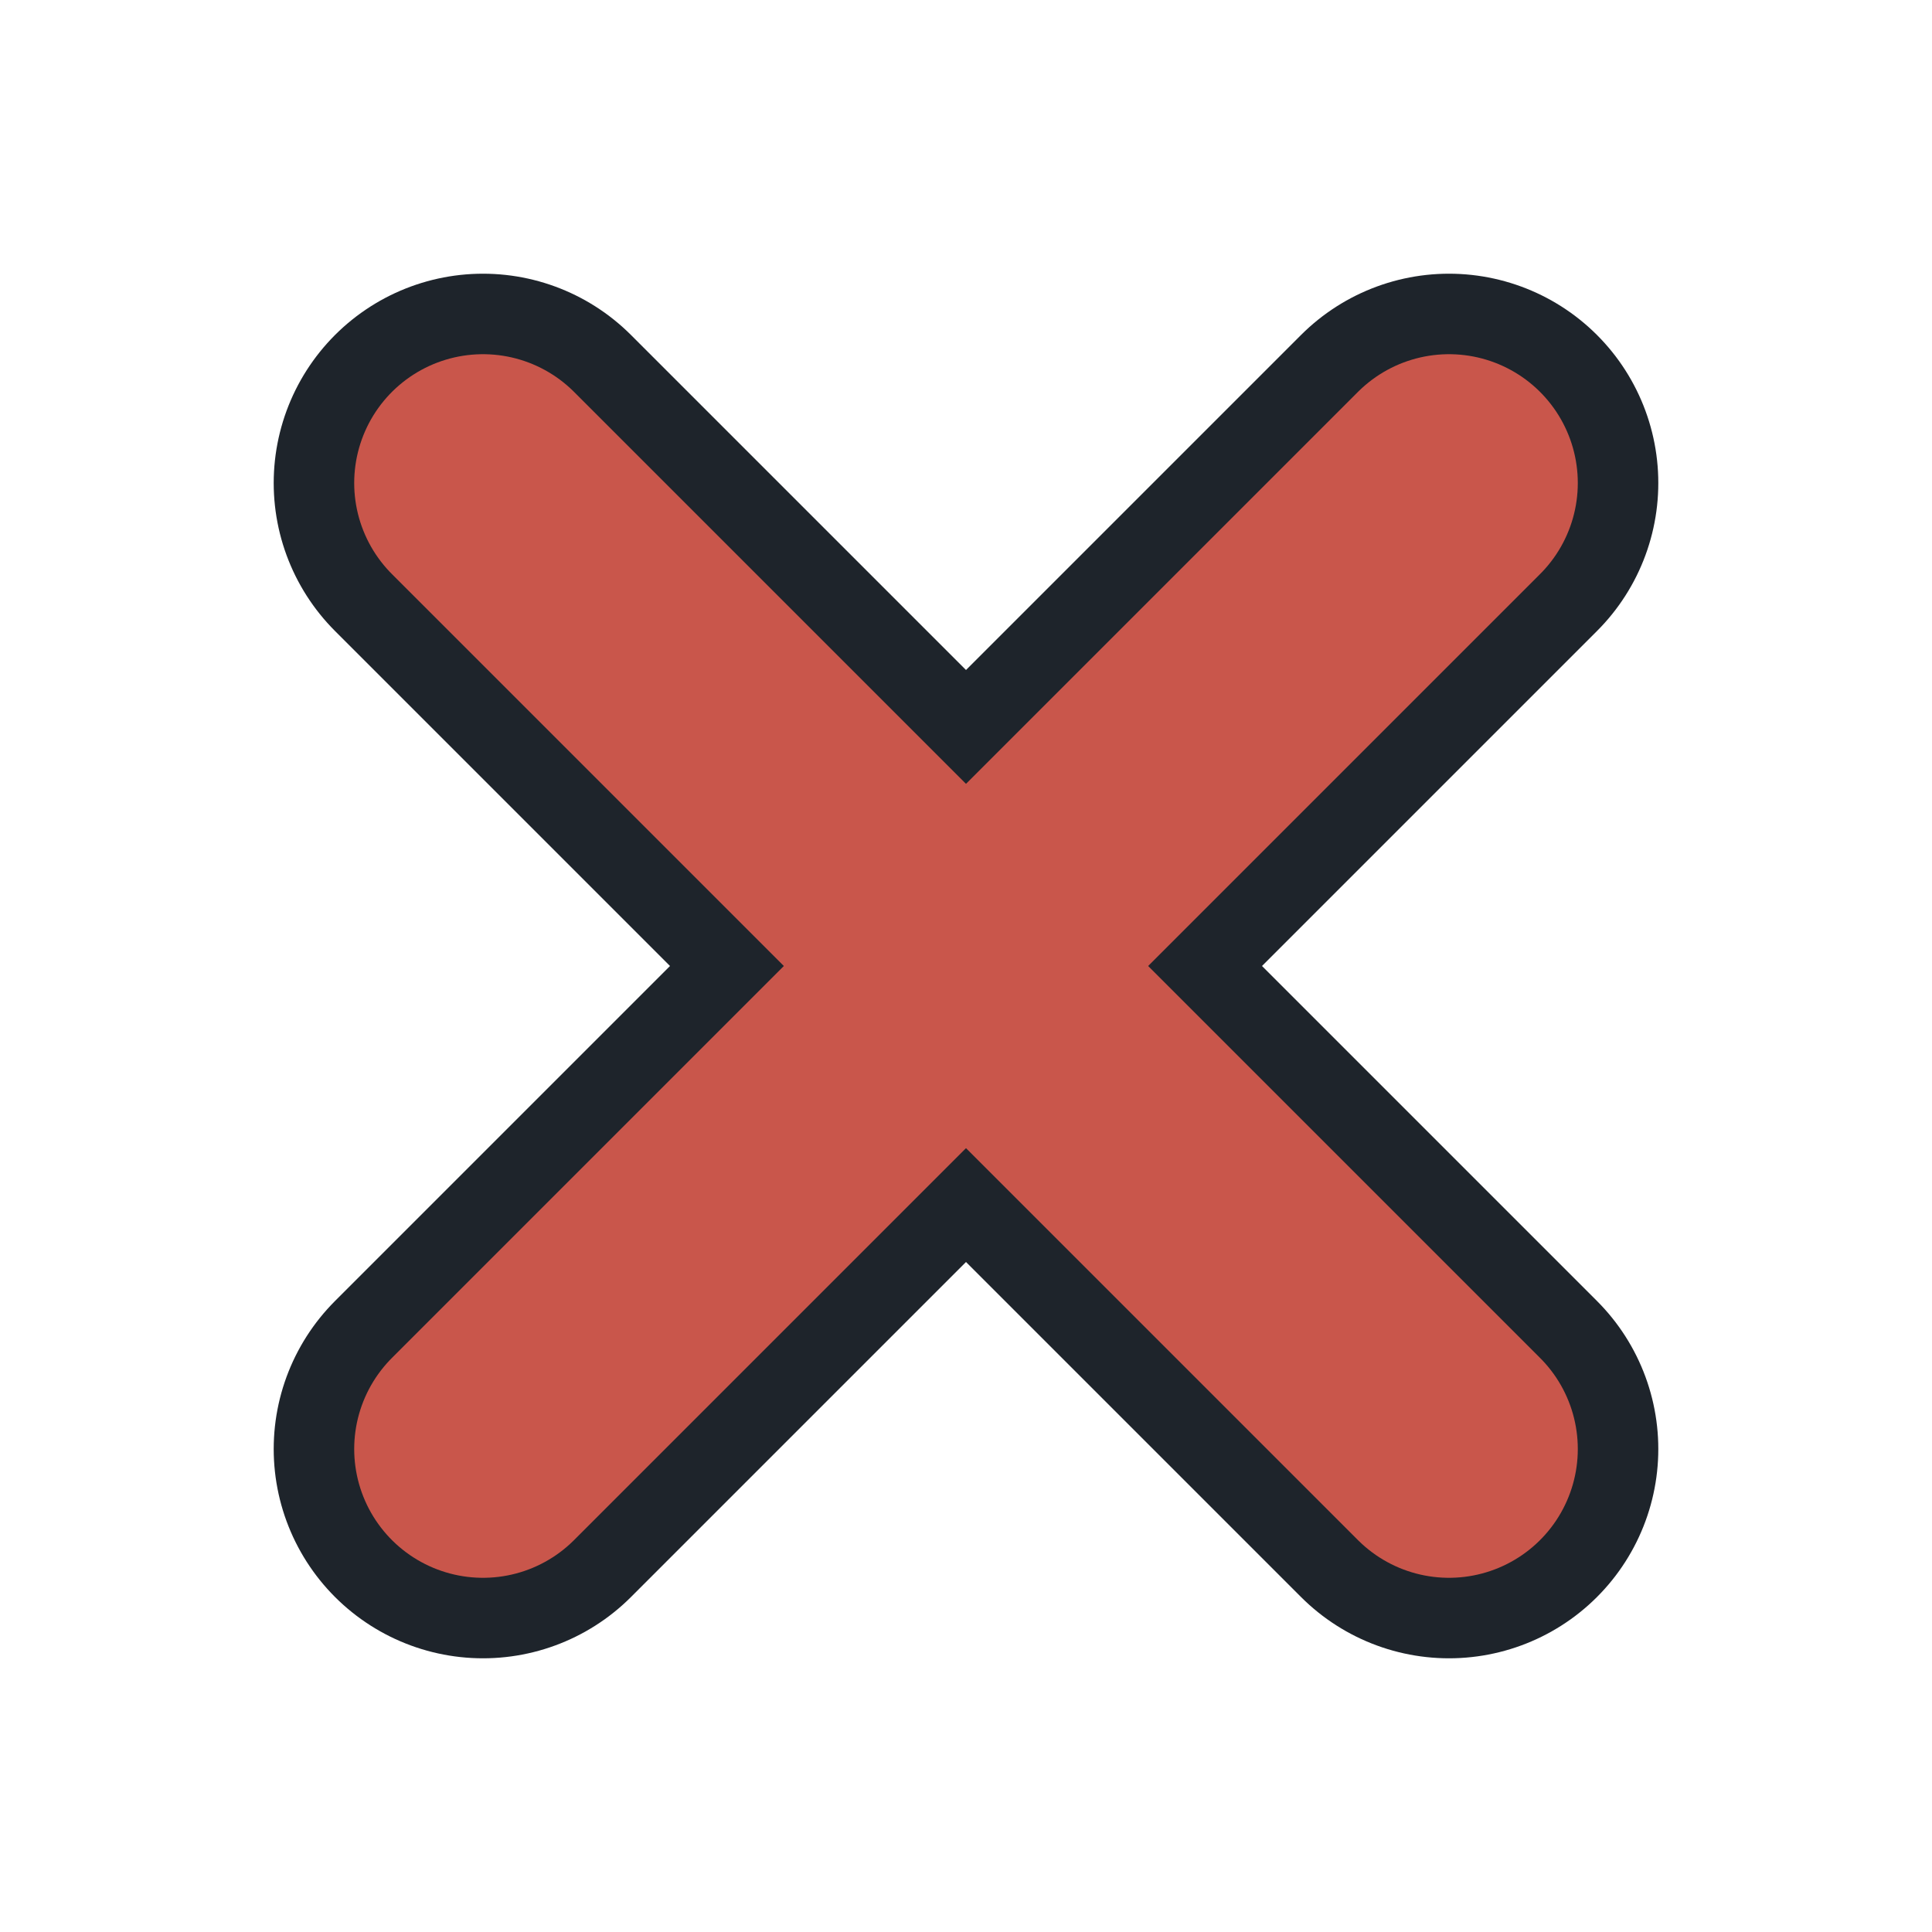
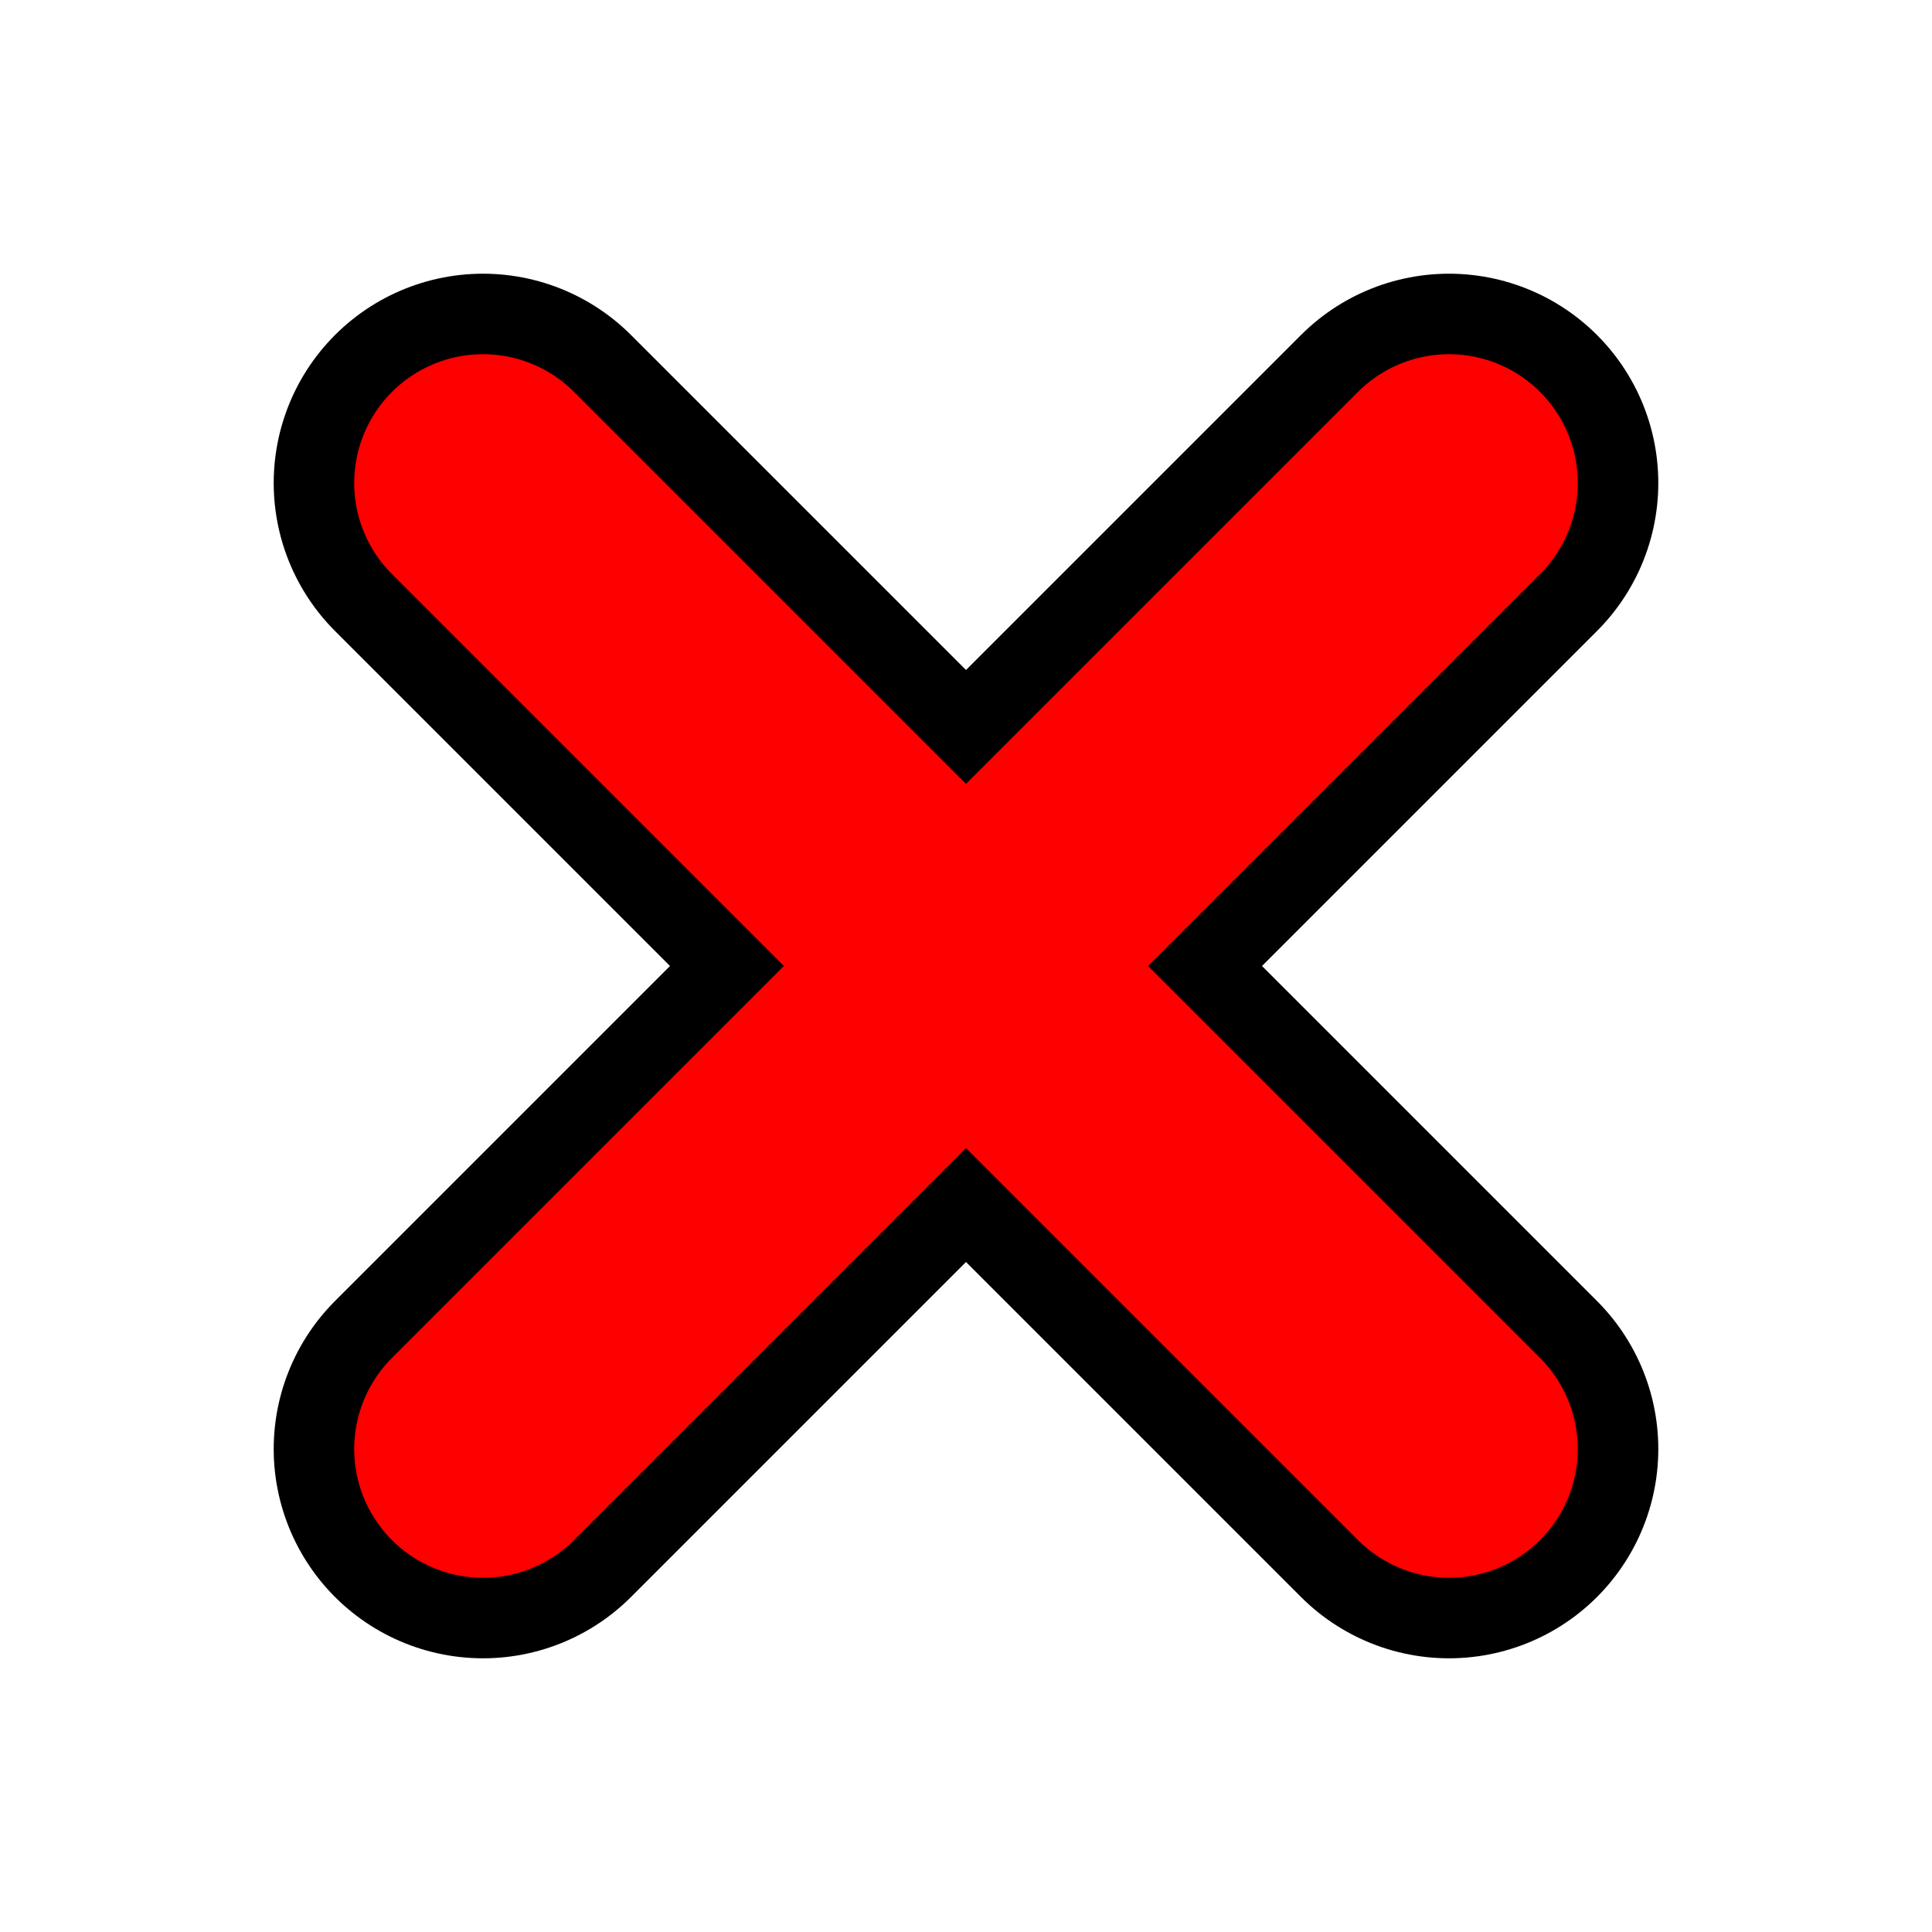
<svg xmlns="http://www.w3.org/2000/svg" width="24" height="24" viewBox="0 0 24 24">
-   <path d="M6 6 L18 18" fill="none" stroke="#1e242b" stroke-width="5.2" stroke-linecap="round" stroke-linejoin="round" />
-   <path d="M18 6 L6 18" fill="none" stroke="#1e242b" stroke-width="5.2" stroke-linecap="round" stroke-linejoin="round" />
-   <path d="M6 6 L18 18" fill="none" stroke="#c9564b" stroke-width="3.2" stroke-linecap="round" stroke-linejoin="round" />
-   <path d="M18 6 L6 18" fill="none" stroke="#c9564b" stroke-width="3.2" stroke-linecap="round" stroke-linejoin="round" />
+   <path d="M6 6 L18 18" fill="none" stroke="#000000" stroke-width="5.2" stroke-linecap="round" stroke-linejoin="round" />
+   <path d="M18 6 L6 18" fill="none" stroke="#000000" stroke-width="5.2" stroke-linecap="round" stroke-linejoin="round" />
+   <path d="M6 6 L18 18" fill="none" stroke="#ff0000" stroke-width="3.2" stroke-linecap="round" stroke-linejoin="round" />
+   <path d="M18 6 L6 18" fill="none" stroke="#ff0000" stroke-width="3.2" stroke-linecap="round" stroke-linejoin="round" />
</svg>
